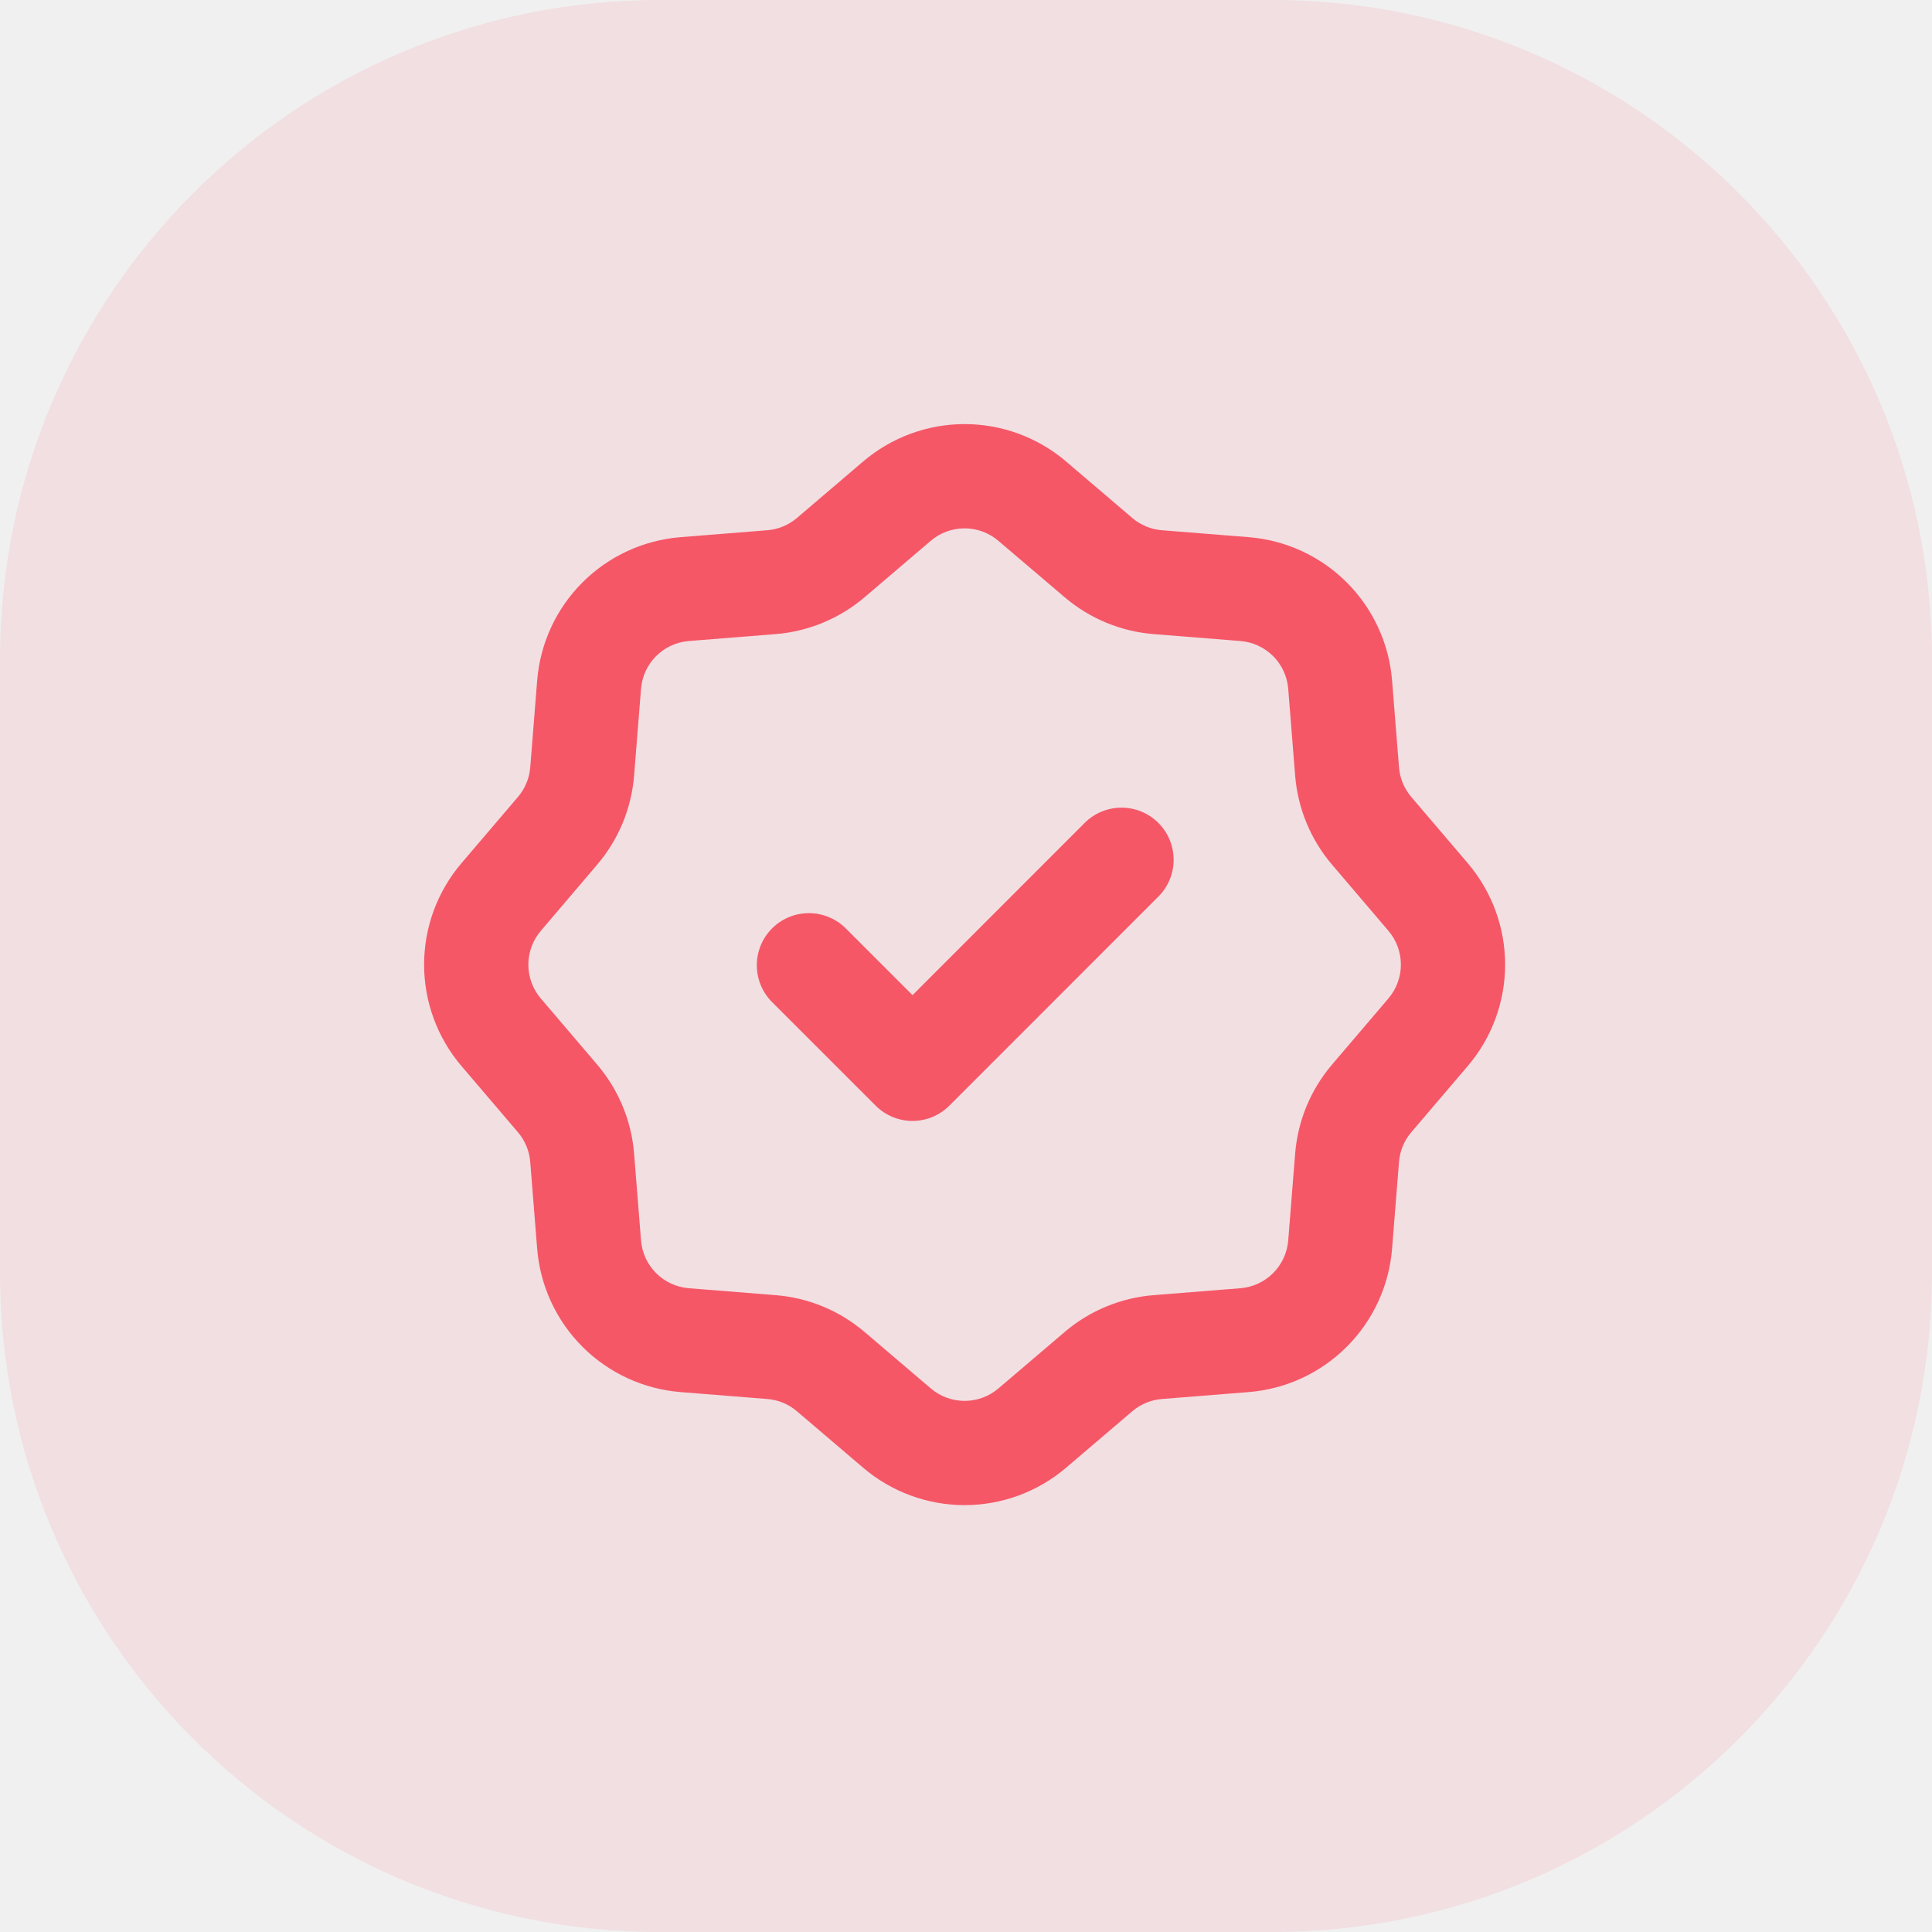
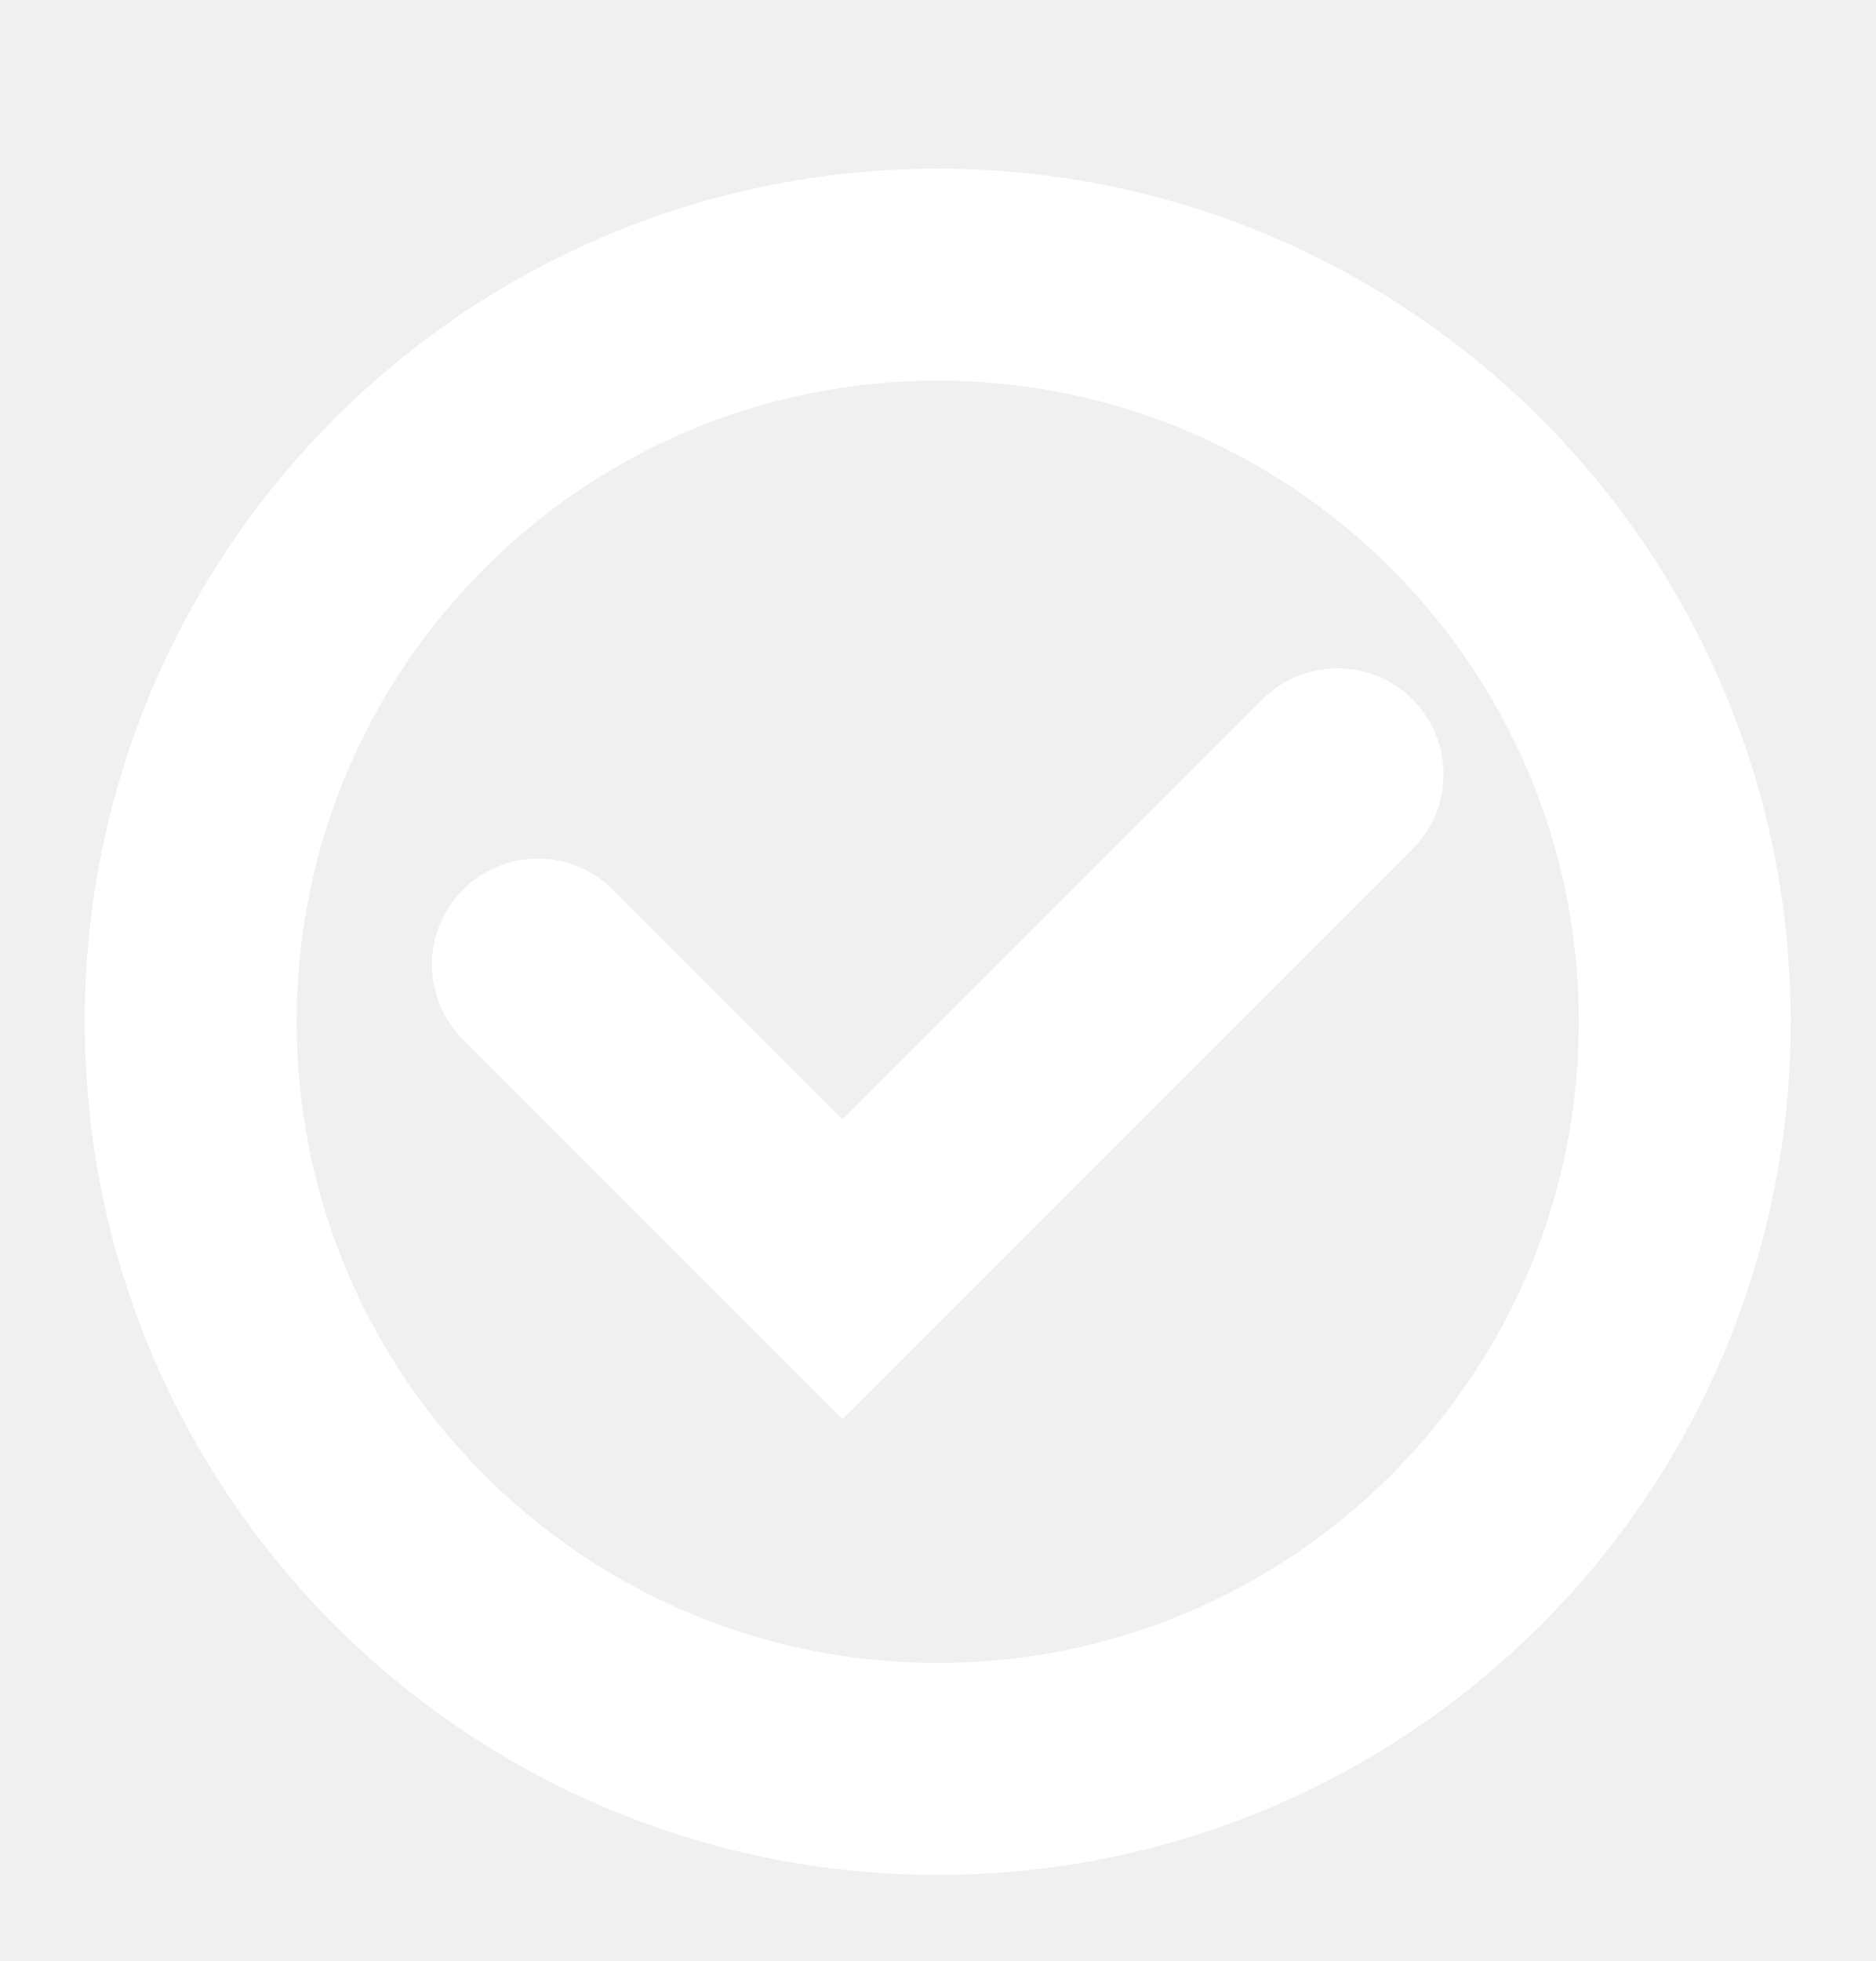
- <svg xmlns="http://www.w3.org/2000/svg" width="82" height="82" viewBox="0 0 82 82" fill="none">
-   <path opacity="0.102" d="M54 0H28C12.536 0 0 12.536 0 28V54C0 69.464 12.536 82 28 82H54C69.464 82 82 69.464 82 54V28C82 12.536 69.464 0 54 0Z" fill="#FF4361" />
-   <path fill-rule="evenodd" clip-rule="evenodd" d="M45.245 19.585C44.044 18.562 42.519 18 40.941 18C39.364 18 37.838 18.562 36.637 19.585L33.826 21.983C33.471 22.285 33.03 22.468 32.566 22.505L28.883 22.799C27.311 22.925 25.836 23.606 24.721 24.721C23.606 25.836 22.925 27.311 22.799 28.883L22.505 32.568C22.468 33.032 22.285 33.472 21.983 33.826L19.585 36.637C18.562 37.838 18 39.364 18 40.941C18 42.519 18.562 44.044 19.585 45.245L21.983 48.056C22.285 48.411 22.468 48.852 22.505 49.317L22.799 52.999C22.925 54.571 23.606 56.046 24.721 57.161C25.836 58.276 27.311 58.958 28.883 59.084L32.568 59.378C33.032 59.415 33.472 59.597 33.826 59.9L36.637 62.297C37.838 63.32 39.364 63.882 40.941 63.882C42.519 63.882 44.044 63.32 45.245 62.297L48.056 59.9C48.411 59.597 48.852 59.414 49.317 59.378L52.999 59.084C54.571 58.958 56.046 58.276 57.161 57.161C58.276 56.046 58.958 54.571 59.084 52.999L59.378 49.315C59.415 48.851 59.597 48.41 59.9 48.056L62.297 45.245C63.32 44.044 63.882 42.519 63.882 40.941C63.882 39.364 63.32 37.838 62.297 36.637L59.9 33.826C59.597 33.471 59.414 33.03 59.378 32.566L59.084 28.883C58.958 27.311 58.276 25.836 57.161 24.721C56.046 23.606 54.571 22.925 52.999 22.799L49.315 22.505C48.851 22.468 48.41 22.285 48.056 21.983L45.245 19.585ZM39.504 22.954C39.904 22.612 40.413 22.425 40.939 22.425C41.465 22.425 41.974 22.612 42.374 22.954L45.188 25.349C46.25 26.254 47.571 26.802 48.963 26.913L52.648 27.207C53.171 27.249 53.663 27.476 54.035 27.847C54.407 28.219 54.634 28.711 54.676 29.235L54.97 32.919C55.081 34.311 55.628 35.632 56.533 36.695L58.929 39.506C59.27 39.906 59.458 40.415 59.458 40.941C59.458 41.467 59.27 41.976 58.929 42.377L56.533 45.188C55.628 46.25 55.081 47.571 54.97 48.963L54.676 52.648C54.634 53.171 54.407 53.663 54.035 54.035C53.663 54.407 53.171 54.634 52.648 54.676L48.963 54.97C47.571 55.081 46.25 55.628 45.188 56.533L42.377 58.929C41.976 59.27 41.467 59.458 40.941 59.458C40.415 59.458 39.906 59.27 39.506 58.929L36.695 56.533C35.632 55.628 34.311 55.081 32.919 54.97L29.235 54.676C28.711 54.634 28.219 54.407 27.847 54.035C27.476 53.663 27.249 53.171 27.207 52.648L26.913 48.963C26.802 47.571 26.254 46.25 25.349 45.188L22.954 42.379C22.612 41.978 22.425 41.469 22.425 40.943C22.425 40.417 22.612 39.908 22.954 39.508L25.349 36.695C26.254 35.632 26.802 34.311 26.913 32.919L27.207 29.235C27.249 28.711 27.476 28.219 27.847 27.847C28.219 27.476 28.711 27.249 29.235 27.207L32.919 26.913C34.311 26.802 35.632 26.254 36.695 25.349L39.504 22.954ZM49.138 38.081C49.349 37.877 49.517 37.633 49.633 37.364C49.749 37.094 49.81 36.803 49.813 36.51C49.815 36.216 49.759 35.925 49.648 35.653C49.537 35.381 49.373 35.134 49.165 34.927C48.957 34.719 48.71 34.555 48.439 34.444C48.167 34.333 47.876 34.276 47.582 34.279C47.288 34.282 46.998 34.343 46.728 34.459C46.458 34.574 46.214 34.743 46.01 34.954L38.73 42.237L35.87 39.377C35.453 38.975 34.894 38.752 34.314 38.757C33.734 38.762 33.179 38.994 32.769 39.404C32.359 39.815 32.127 40.369 32.122 40.949C32.117 41.529 32.34 42.088 32.742 42.505L37.166 46.928C37.581 47.343 38.143 47.576 38.73 47.576C39.316 47.576 39.878 47.343 40.293 46.928L49.138 38.081Z" fill="#F55767" />
+ <svg xmlns="http://www.w3.org/2000/svg" width="22" height="23" viewBox="0 0 22 23" fill="none">
+   <circle cx="11" cy="11.984" r="8.763" stroke="white" stroke-width="2.486" stroke-linecap="round" />
+   <path d="M6.31 11.313L9.884 14.887L15.69 9.081" stroke="white" stroke-width="2.486" stroke-linecap="round" />
</svg>
